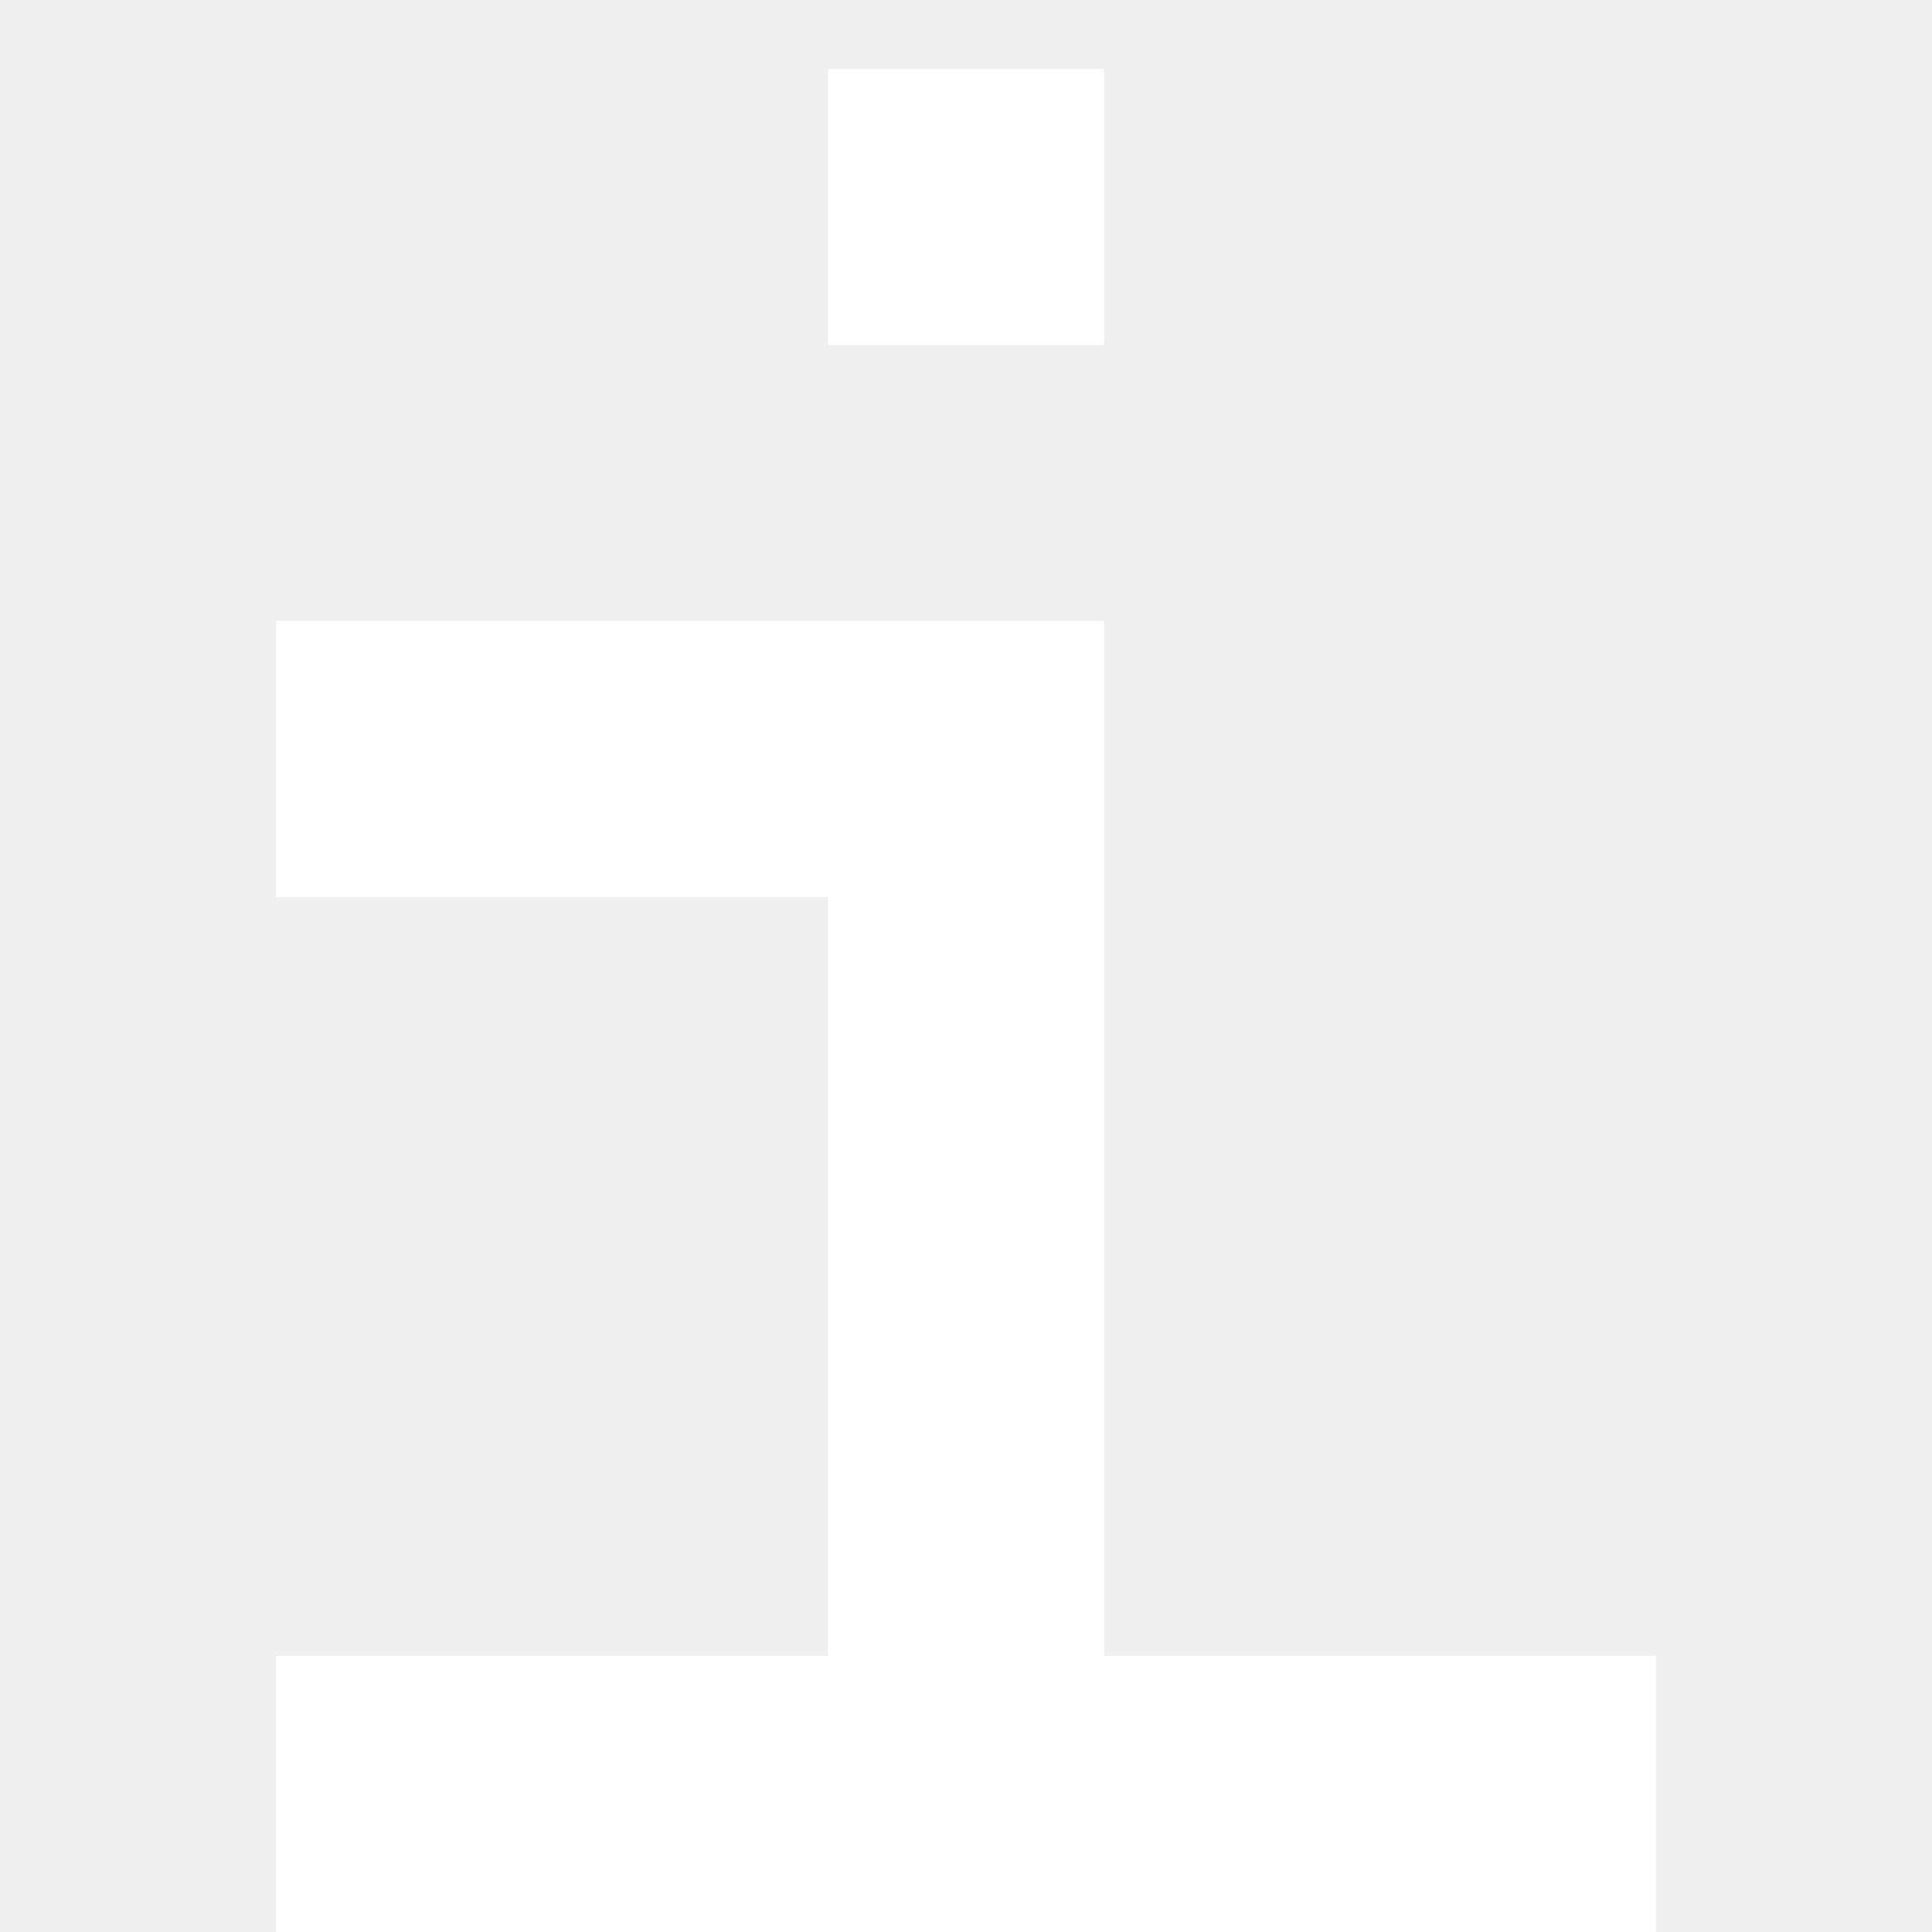
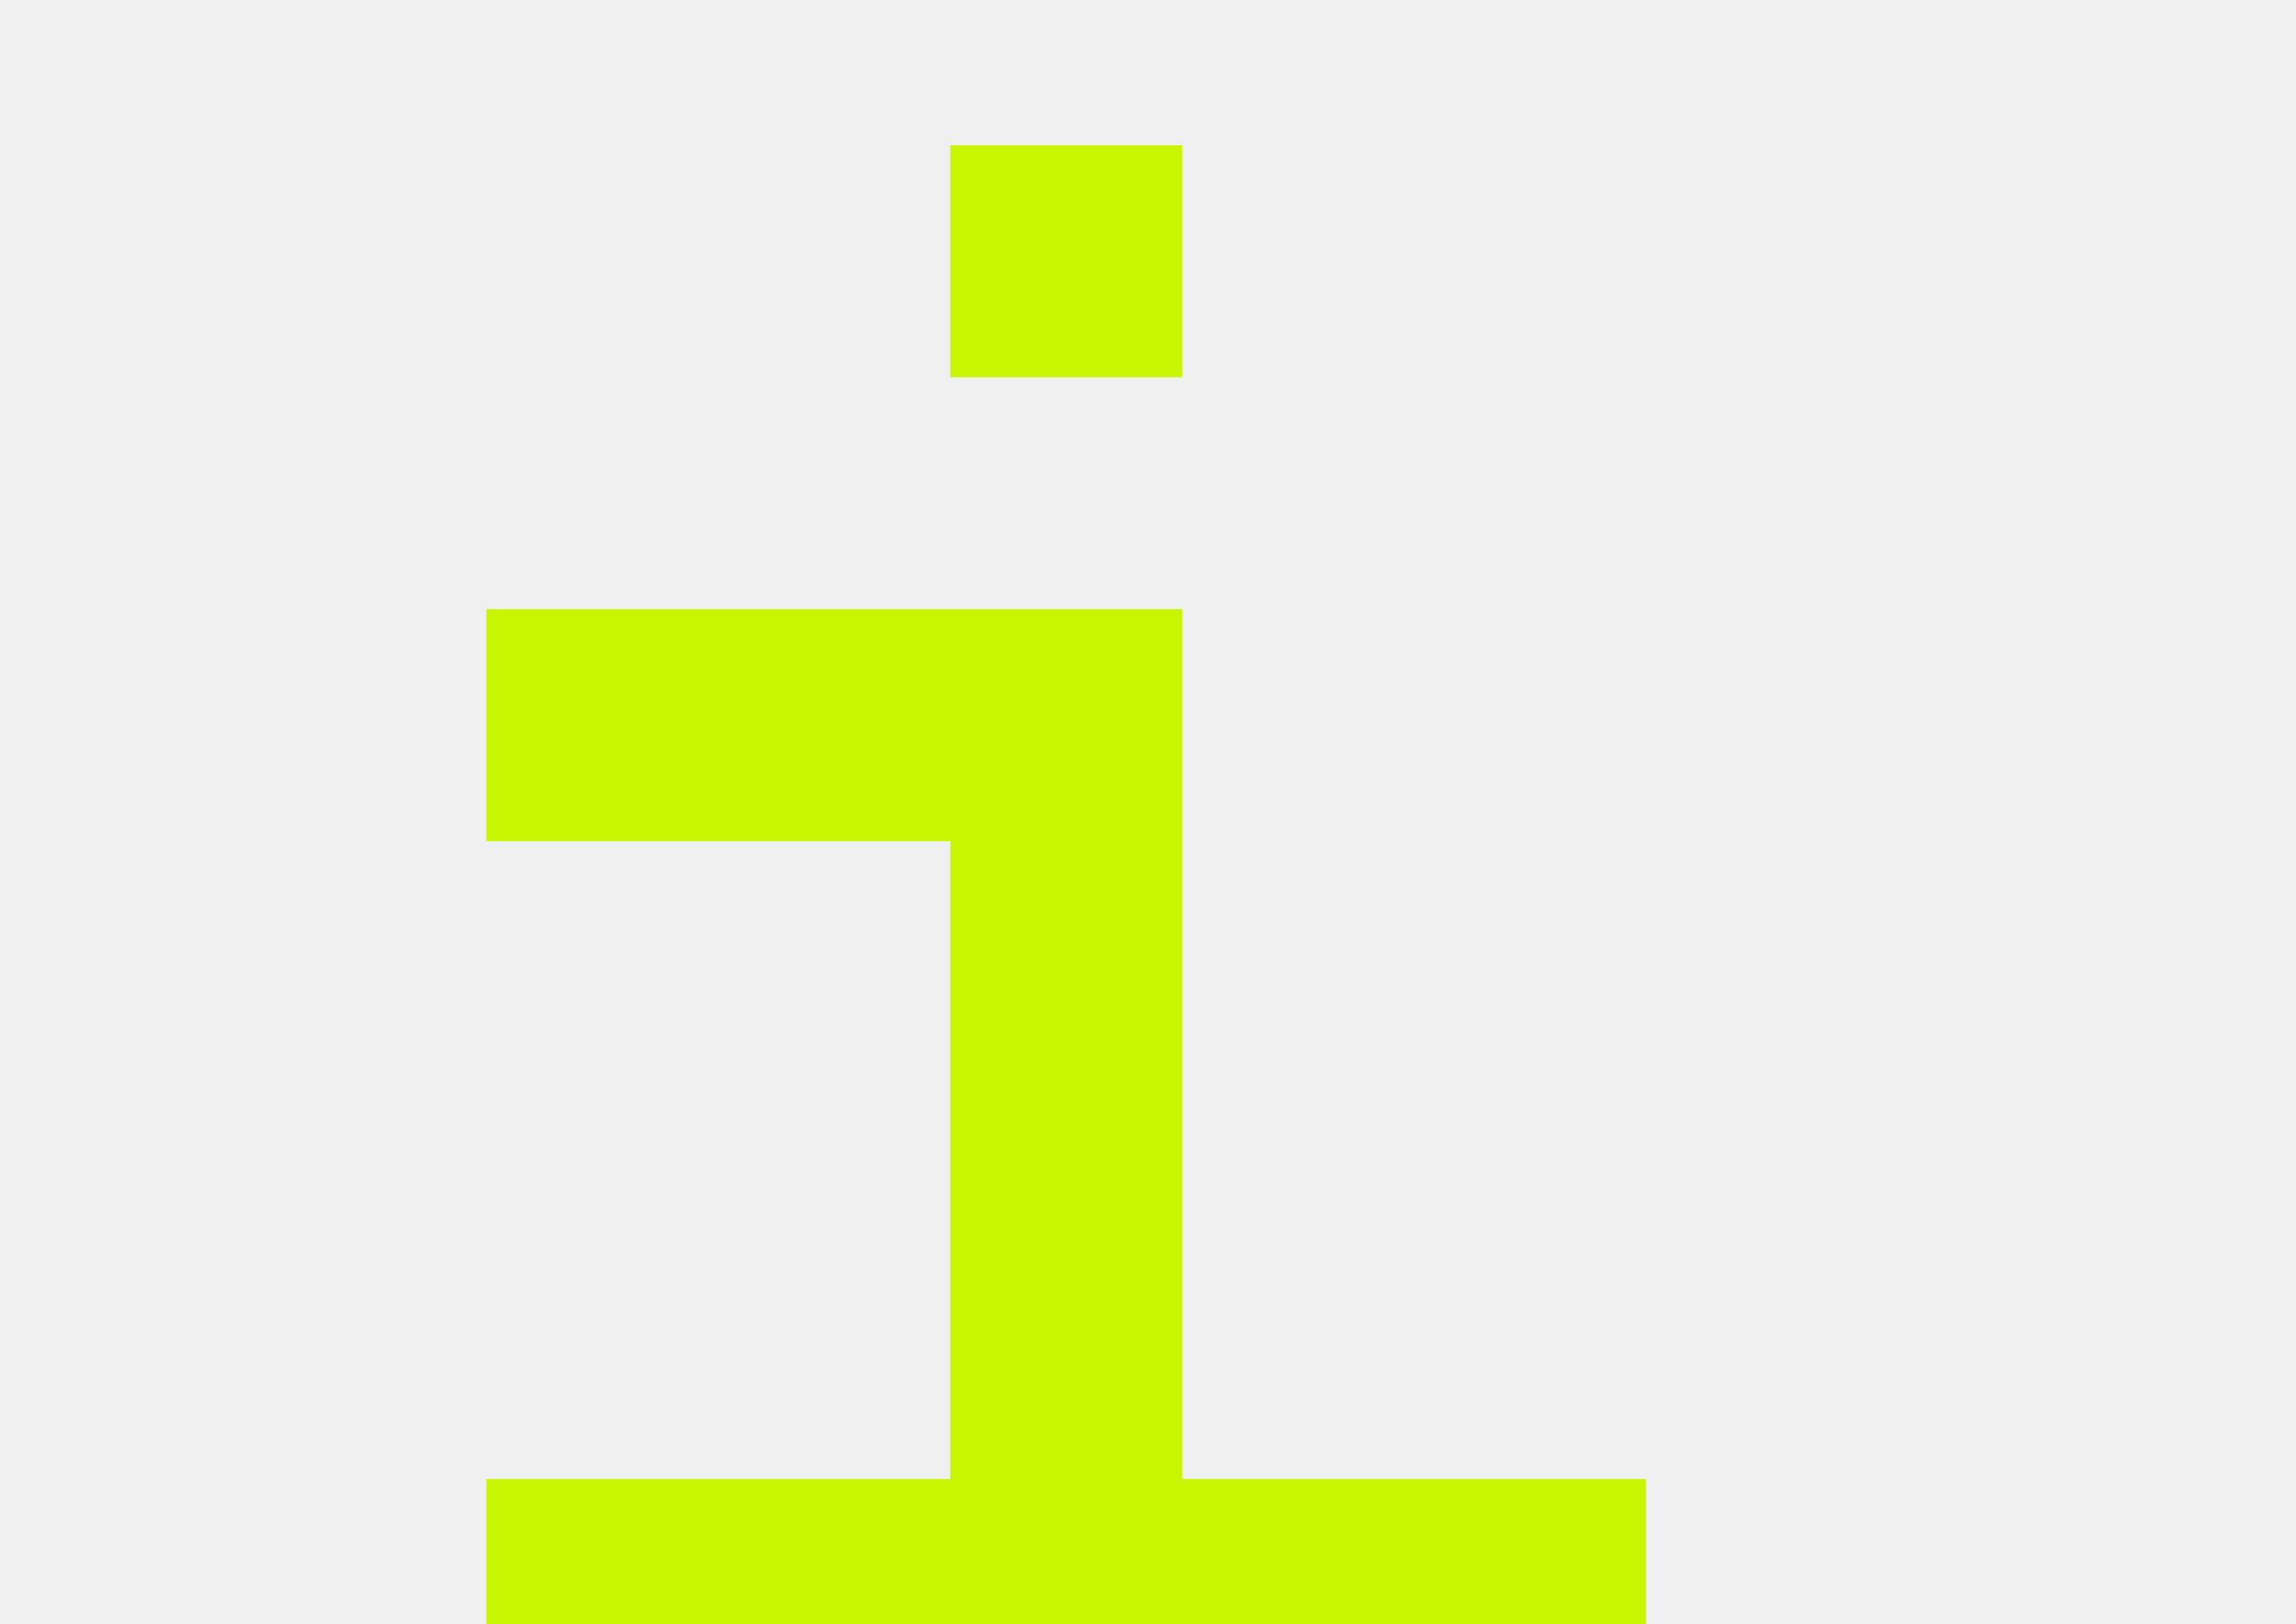
- <svg xmlns="http://www.w3.org/2000/svg" version="1.1" id="Layer_1" x="0px" y="0px" viewBox="-30 32 28 28" style="enable-background:new -30 32 28 28;" xml:space="preserve">
-   <style type="text/css">
- 	.st0{fill:#FFFFFF;}
- </style>
+ <svg xmlns="http://www.w3.org/2000/svg" version="1.1" id="Layer_1" x="0px" y="0px" width="841.889px" height="595.281px" viewBox="0 0 841.889 595.281" enable-background="new 0 0 841.889 595.281" xml:space="preserve">
  <g>
-     <polyline class="st0" points="-14,41 -14,56 -6,56 -6,60 -26,60 -26,56 -18,56 -18,45 -26,45 -26,41 -14,41  " />
-     <polyline class="st0" points="-14,37 -18,37 -18,33 -14,33 -14,37  " />
+     <polyline fill="#C8F600" points="433.465,223.341 433.465,542.24 603.545,542.24 603.545,627.281 178.345,627.281 178.345,542.24    348.425,542.24 348.425,308.381 178.345,308.381 178.345,223.341 433.465,223.341  " />
+     <polyline fill="#C8F600" points="433.465,138.301 348.425,138.301 348.425,53.26 433.465,53.26 433.465,138.301  " />
  </g>
</svg>
